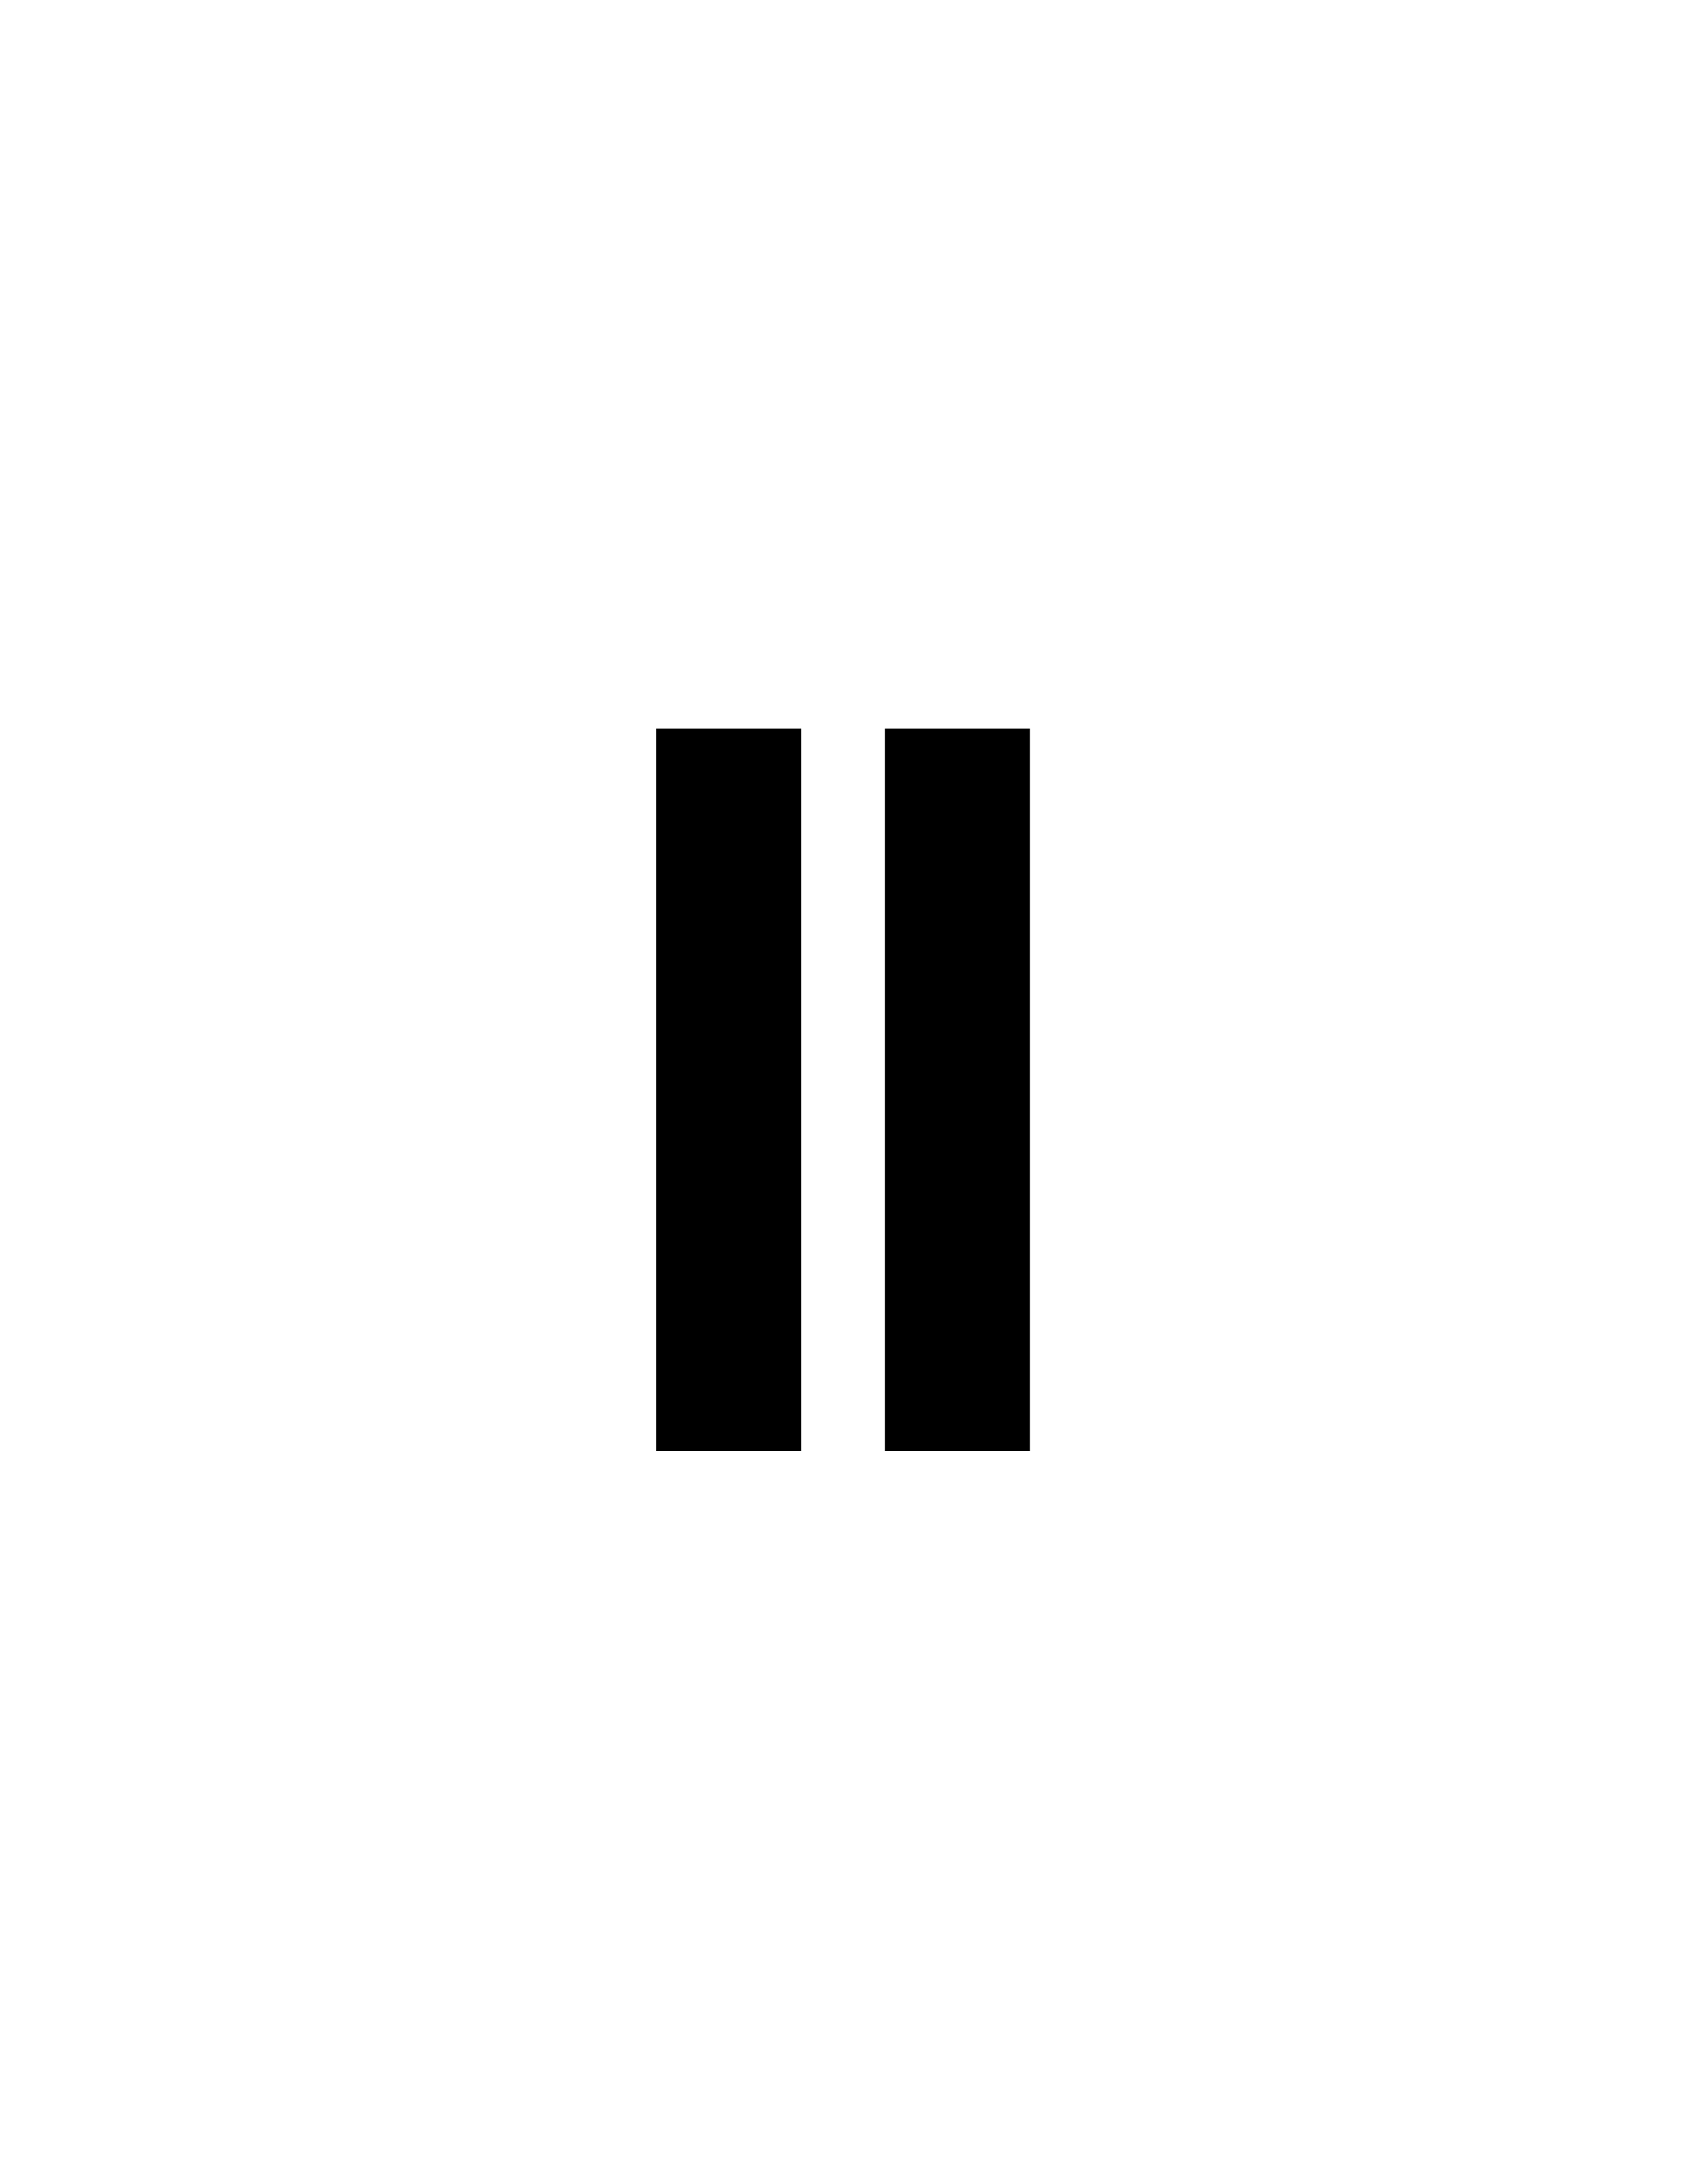
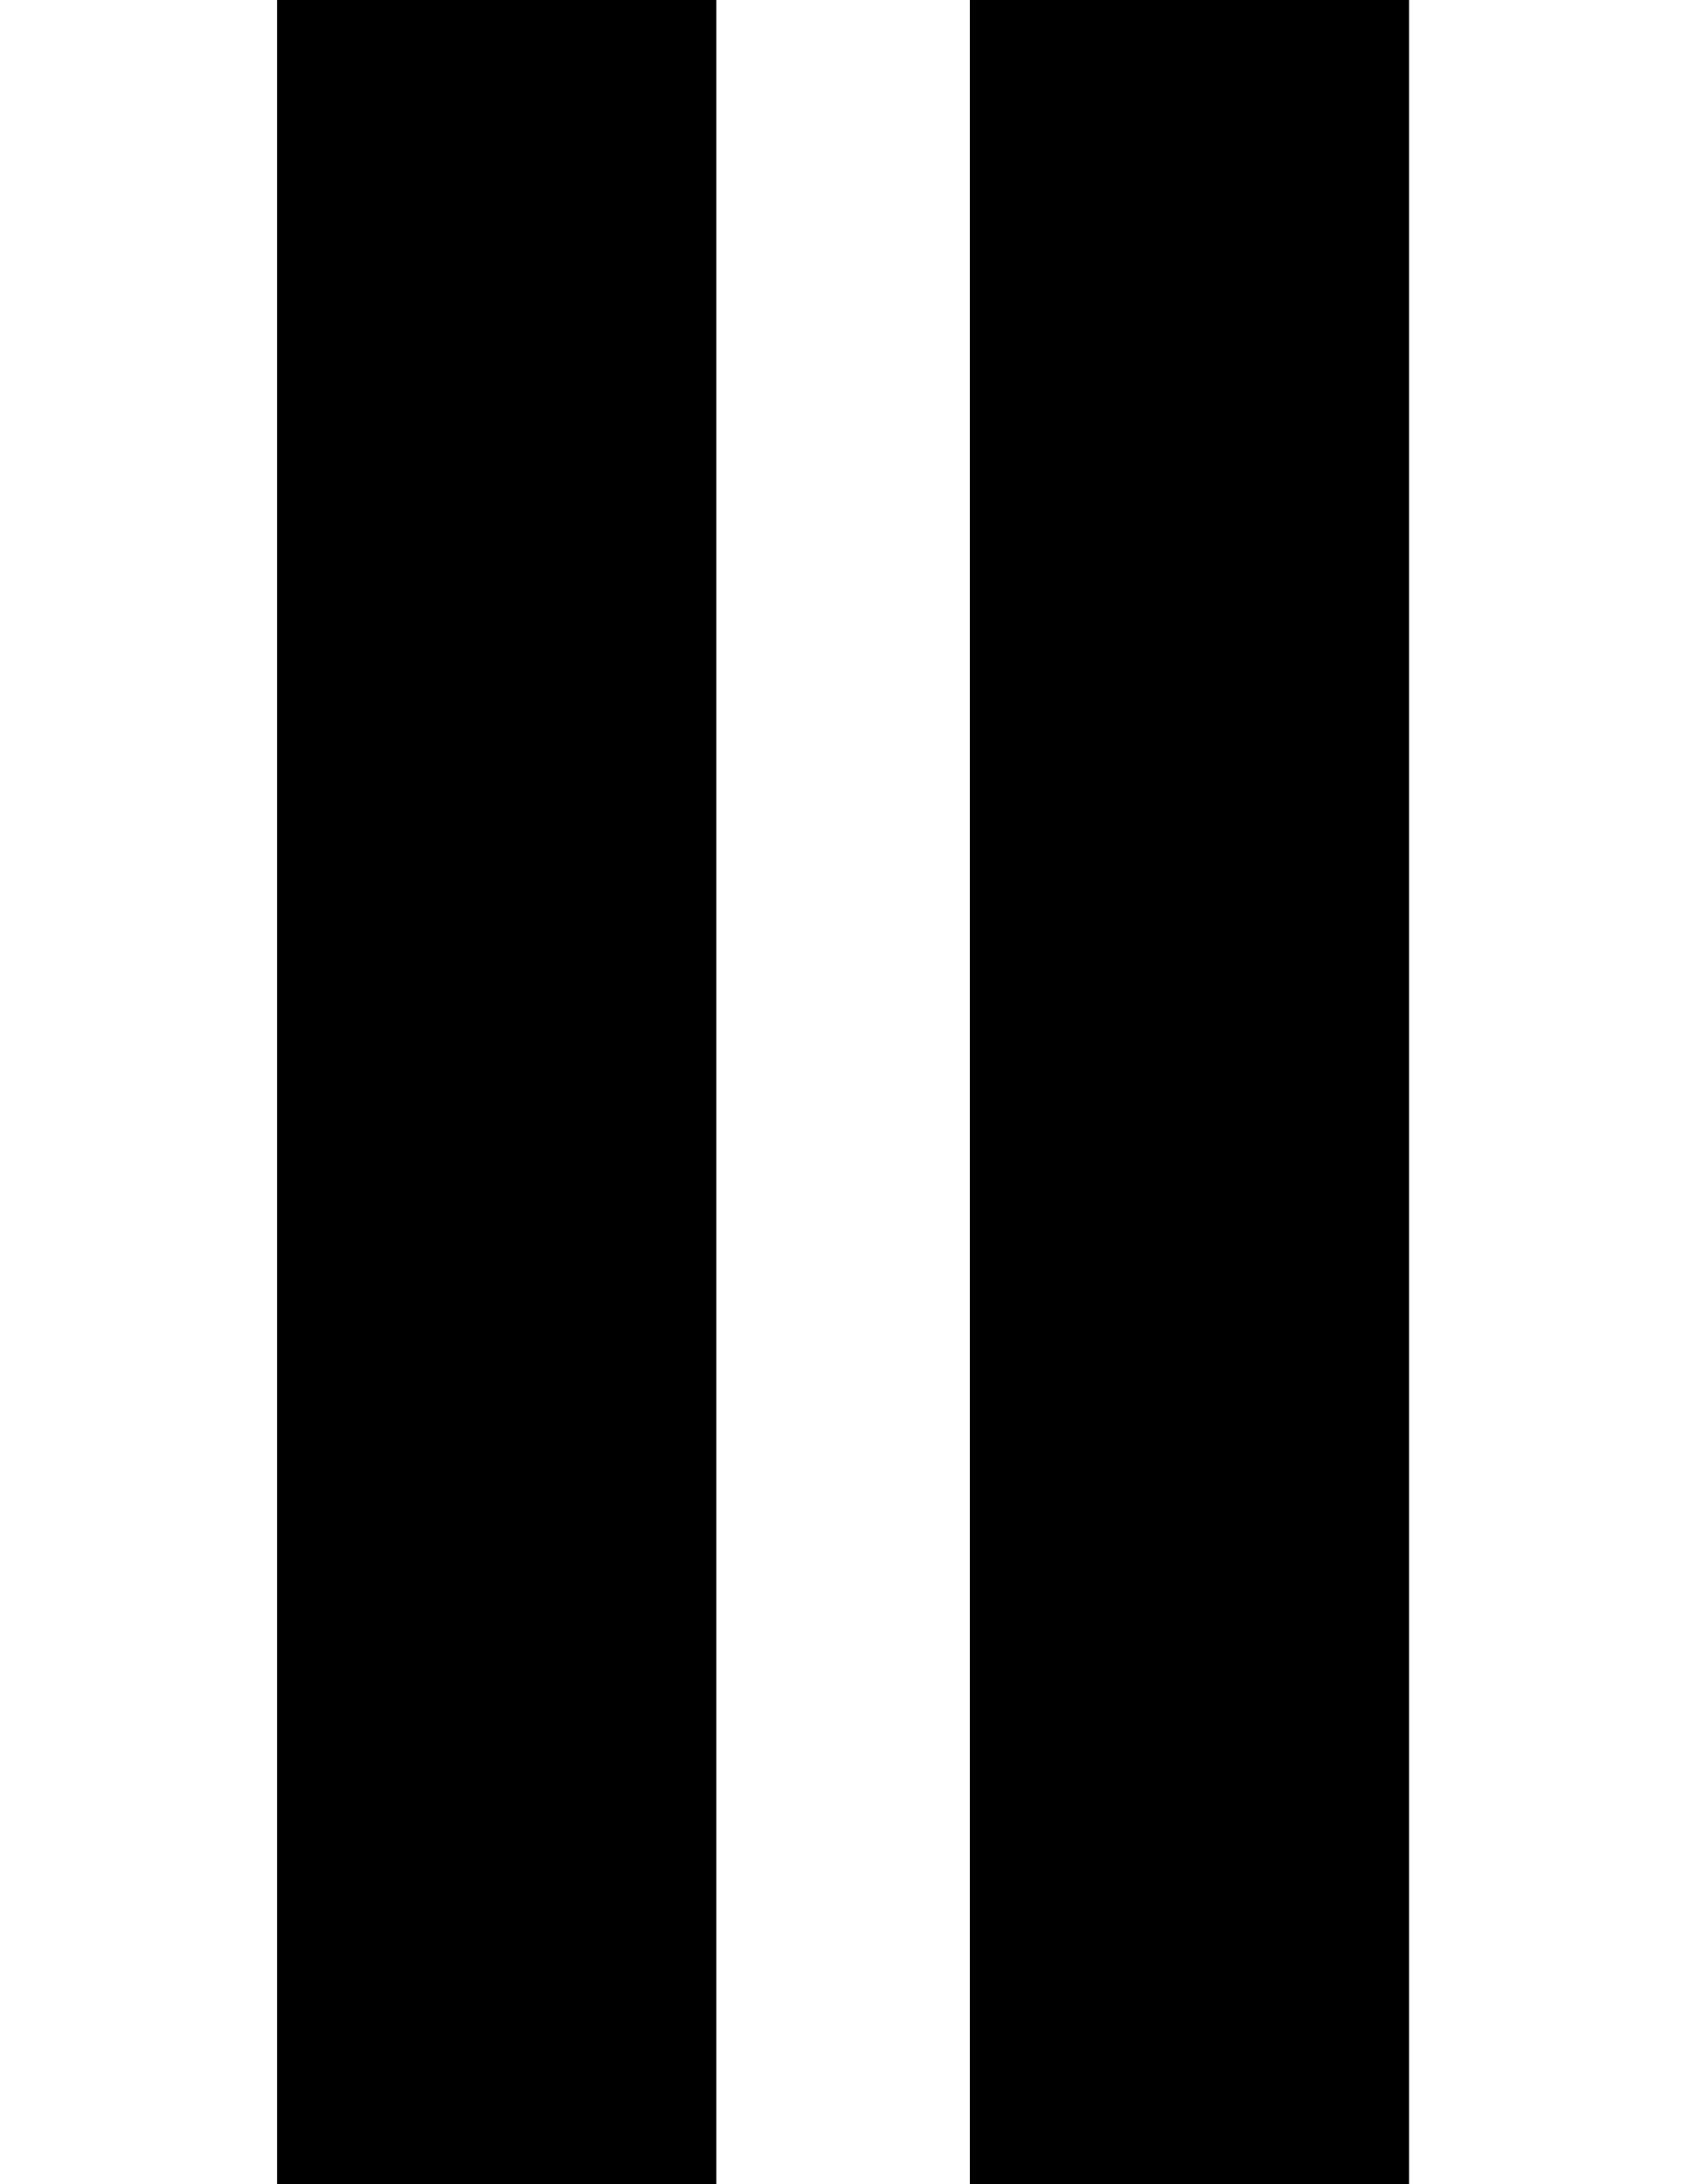
<svg xmlns="http://www.w3.org/2000/svg" width="100%" height="100%" viewBox="0 0 118 152" version="1.1" xml:space="preserve" style="fill-rule:evenodd;clip-rule:evenodd;stroke-miterlimit:10;">
  <g transform="matrix(1,0,0,1,-436.623,-246.471)">
-     <g transform="matrix(0,1,1,0,512.472,322.319)">
+     <g transform="matrix(0,3.02888,3.02888,0,547.337,322.319)">
      <path d="M-25.142,-25.142L25.142,-25.142" style="fill:none;fill-rule:nonzero;stroke:black;stroke-width:10.09px;" />
    </g>
-     <g transform="matrix(0,1,1,0,528.387,322.319)">
+     <g transform="matrix(0,3.02888,3.02888,0,595.542,322.319)">
      <path d="M-25.142,-25.142L25.142,-25.142" style="fill:none;fill-rule:nonzero;stroke:black;stroke-width:10.09px;" />
    </g>
  </g>
</svg>
